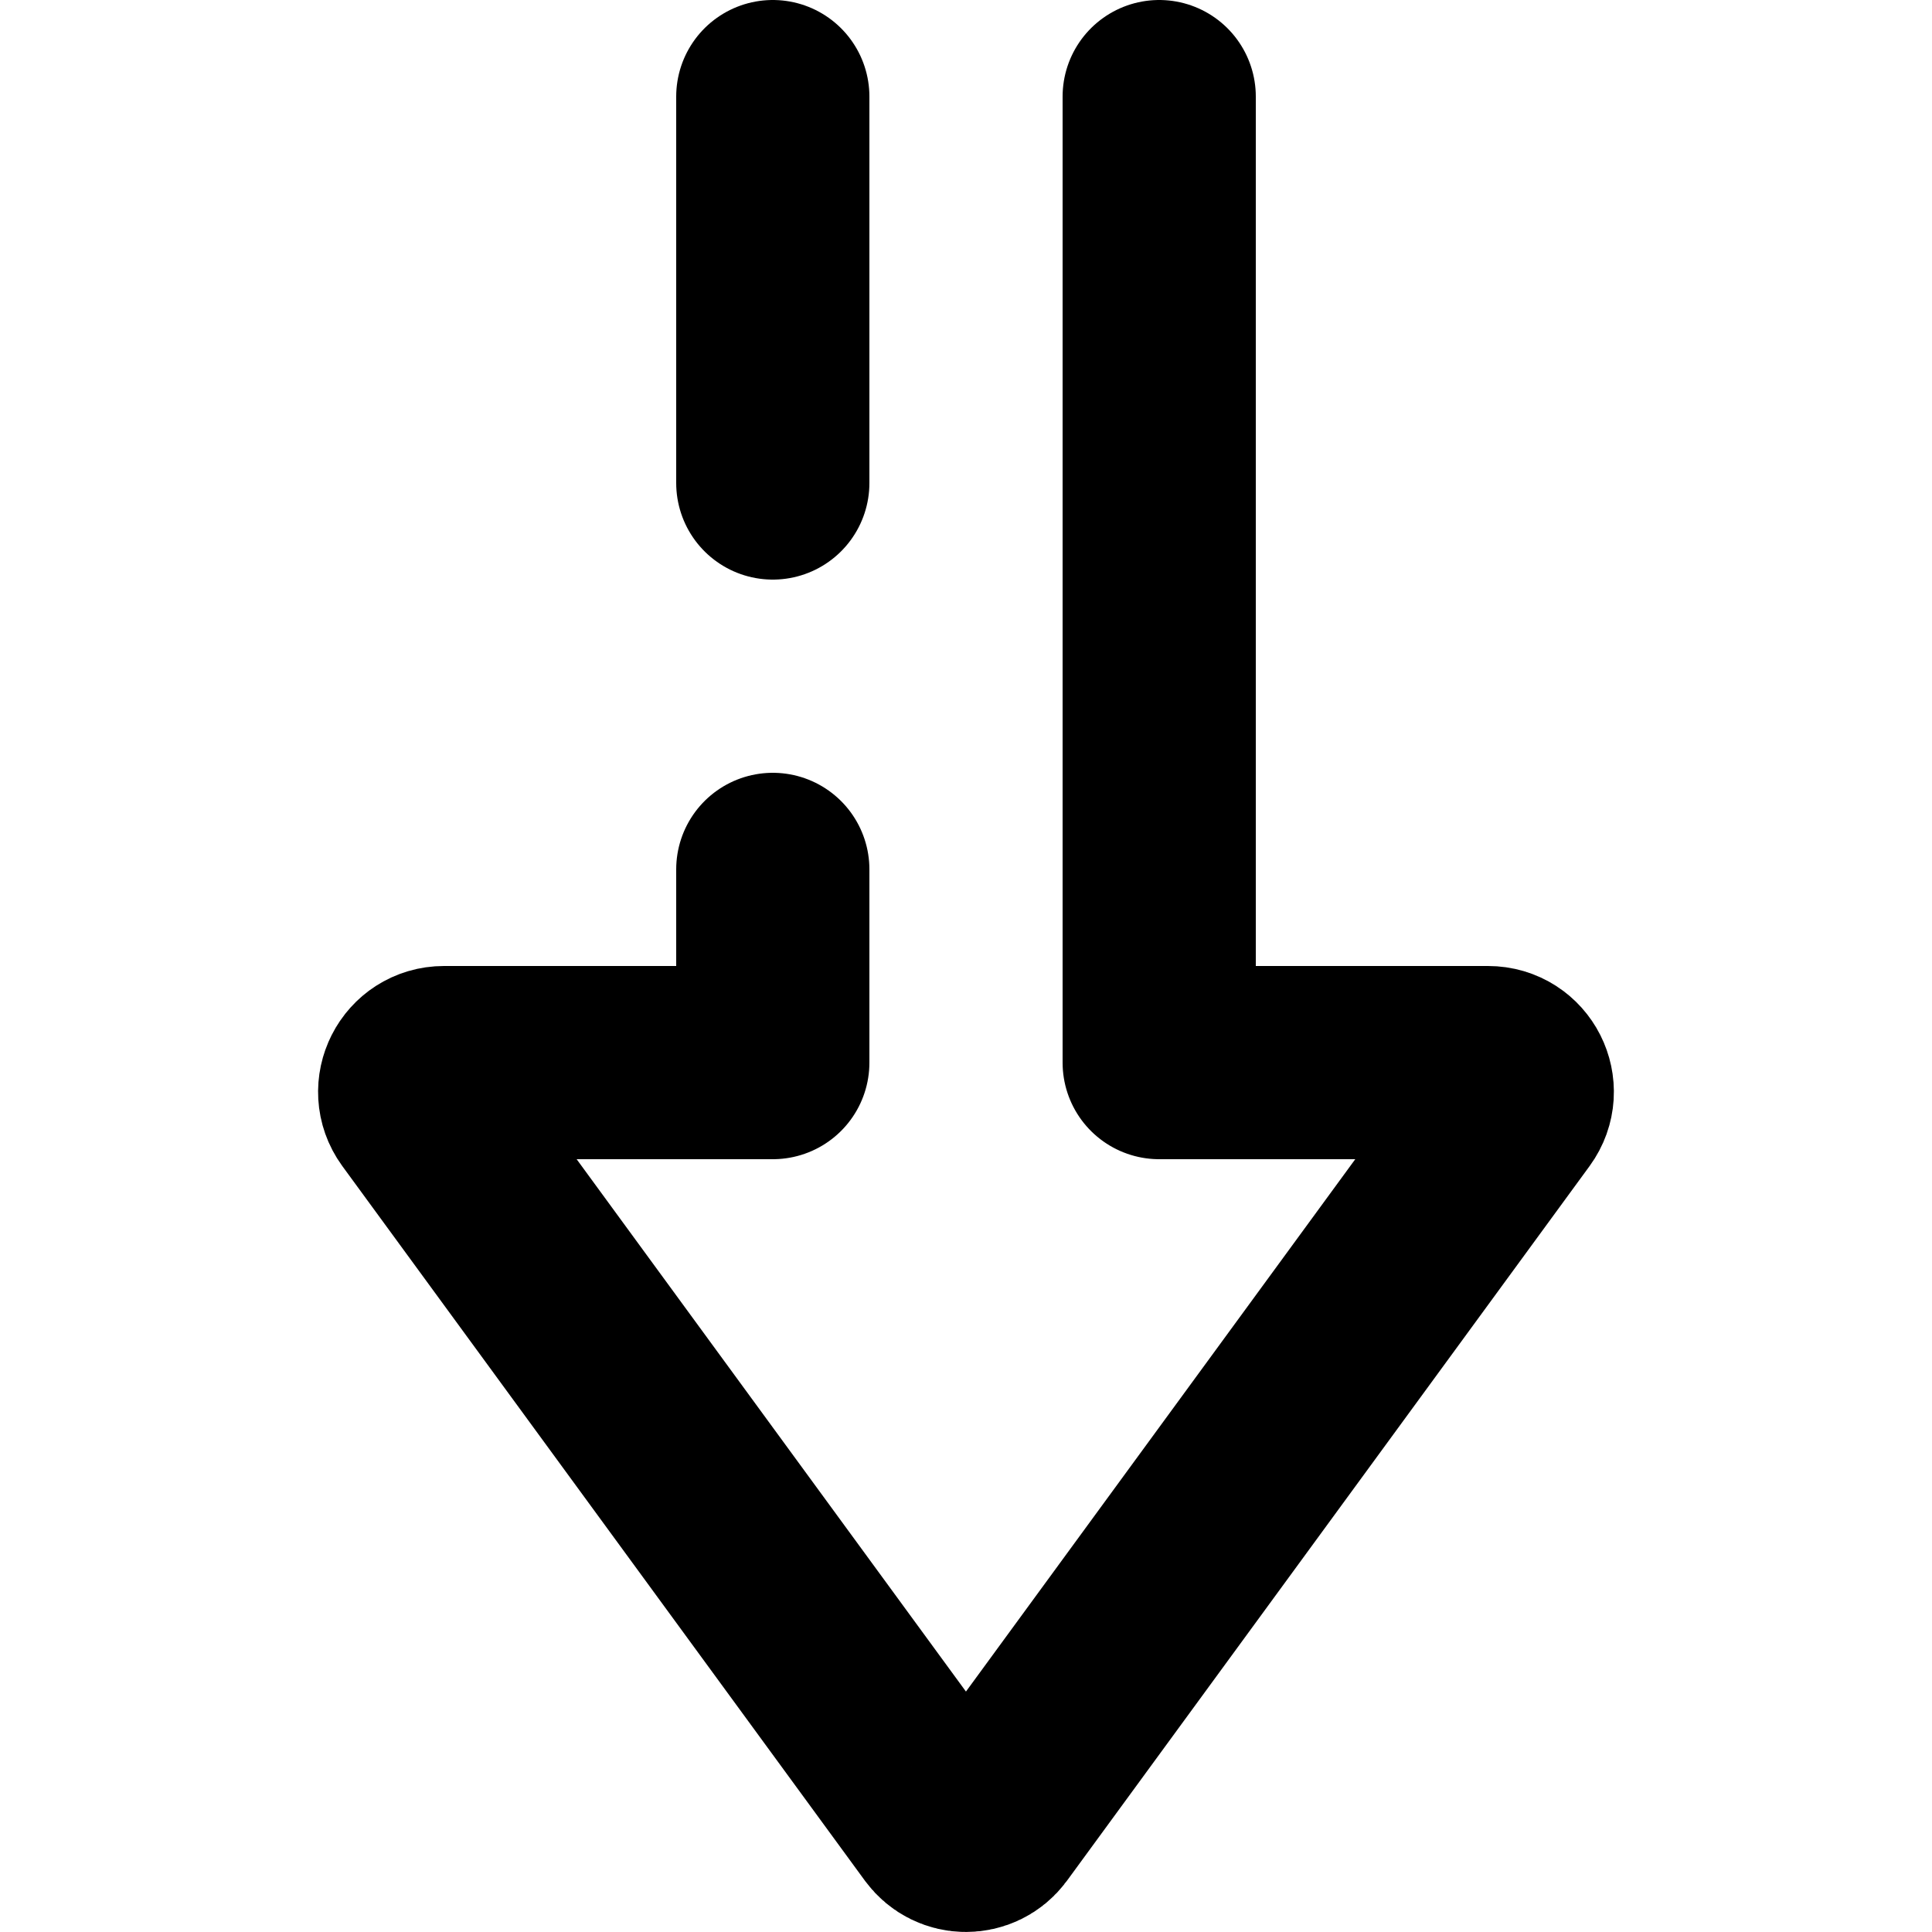
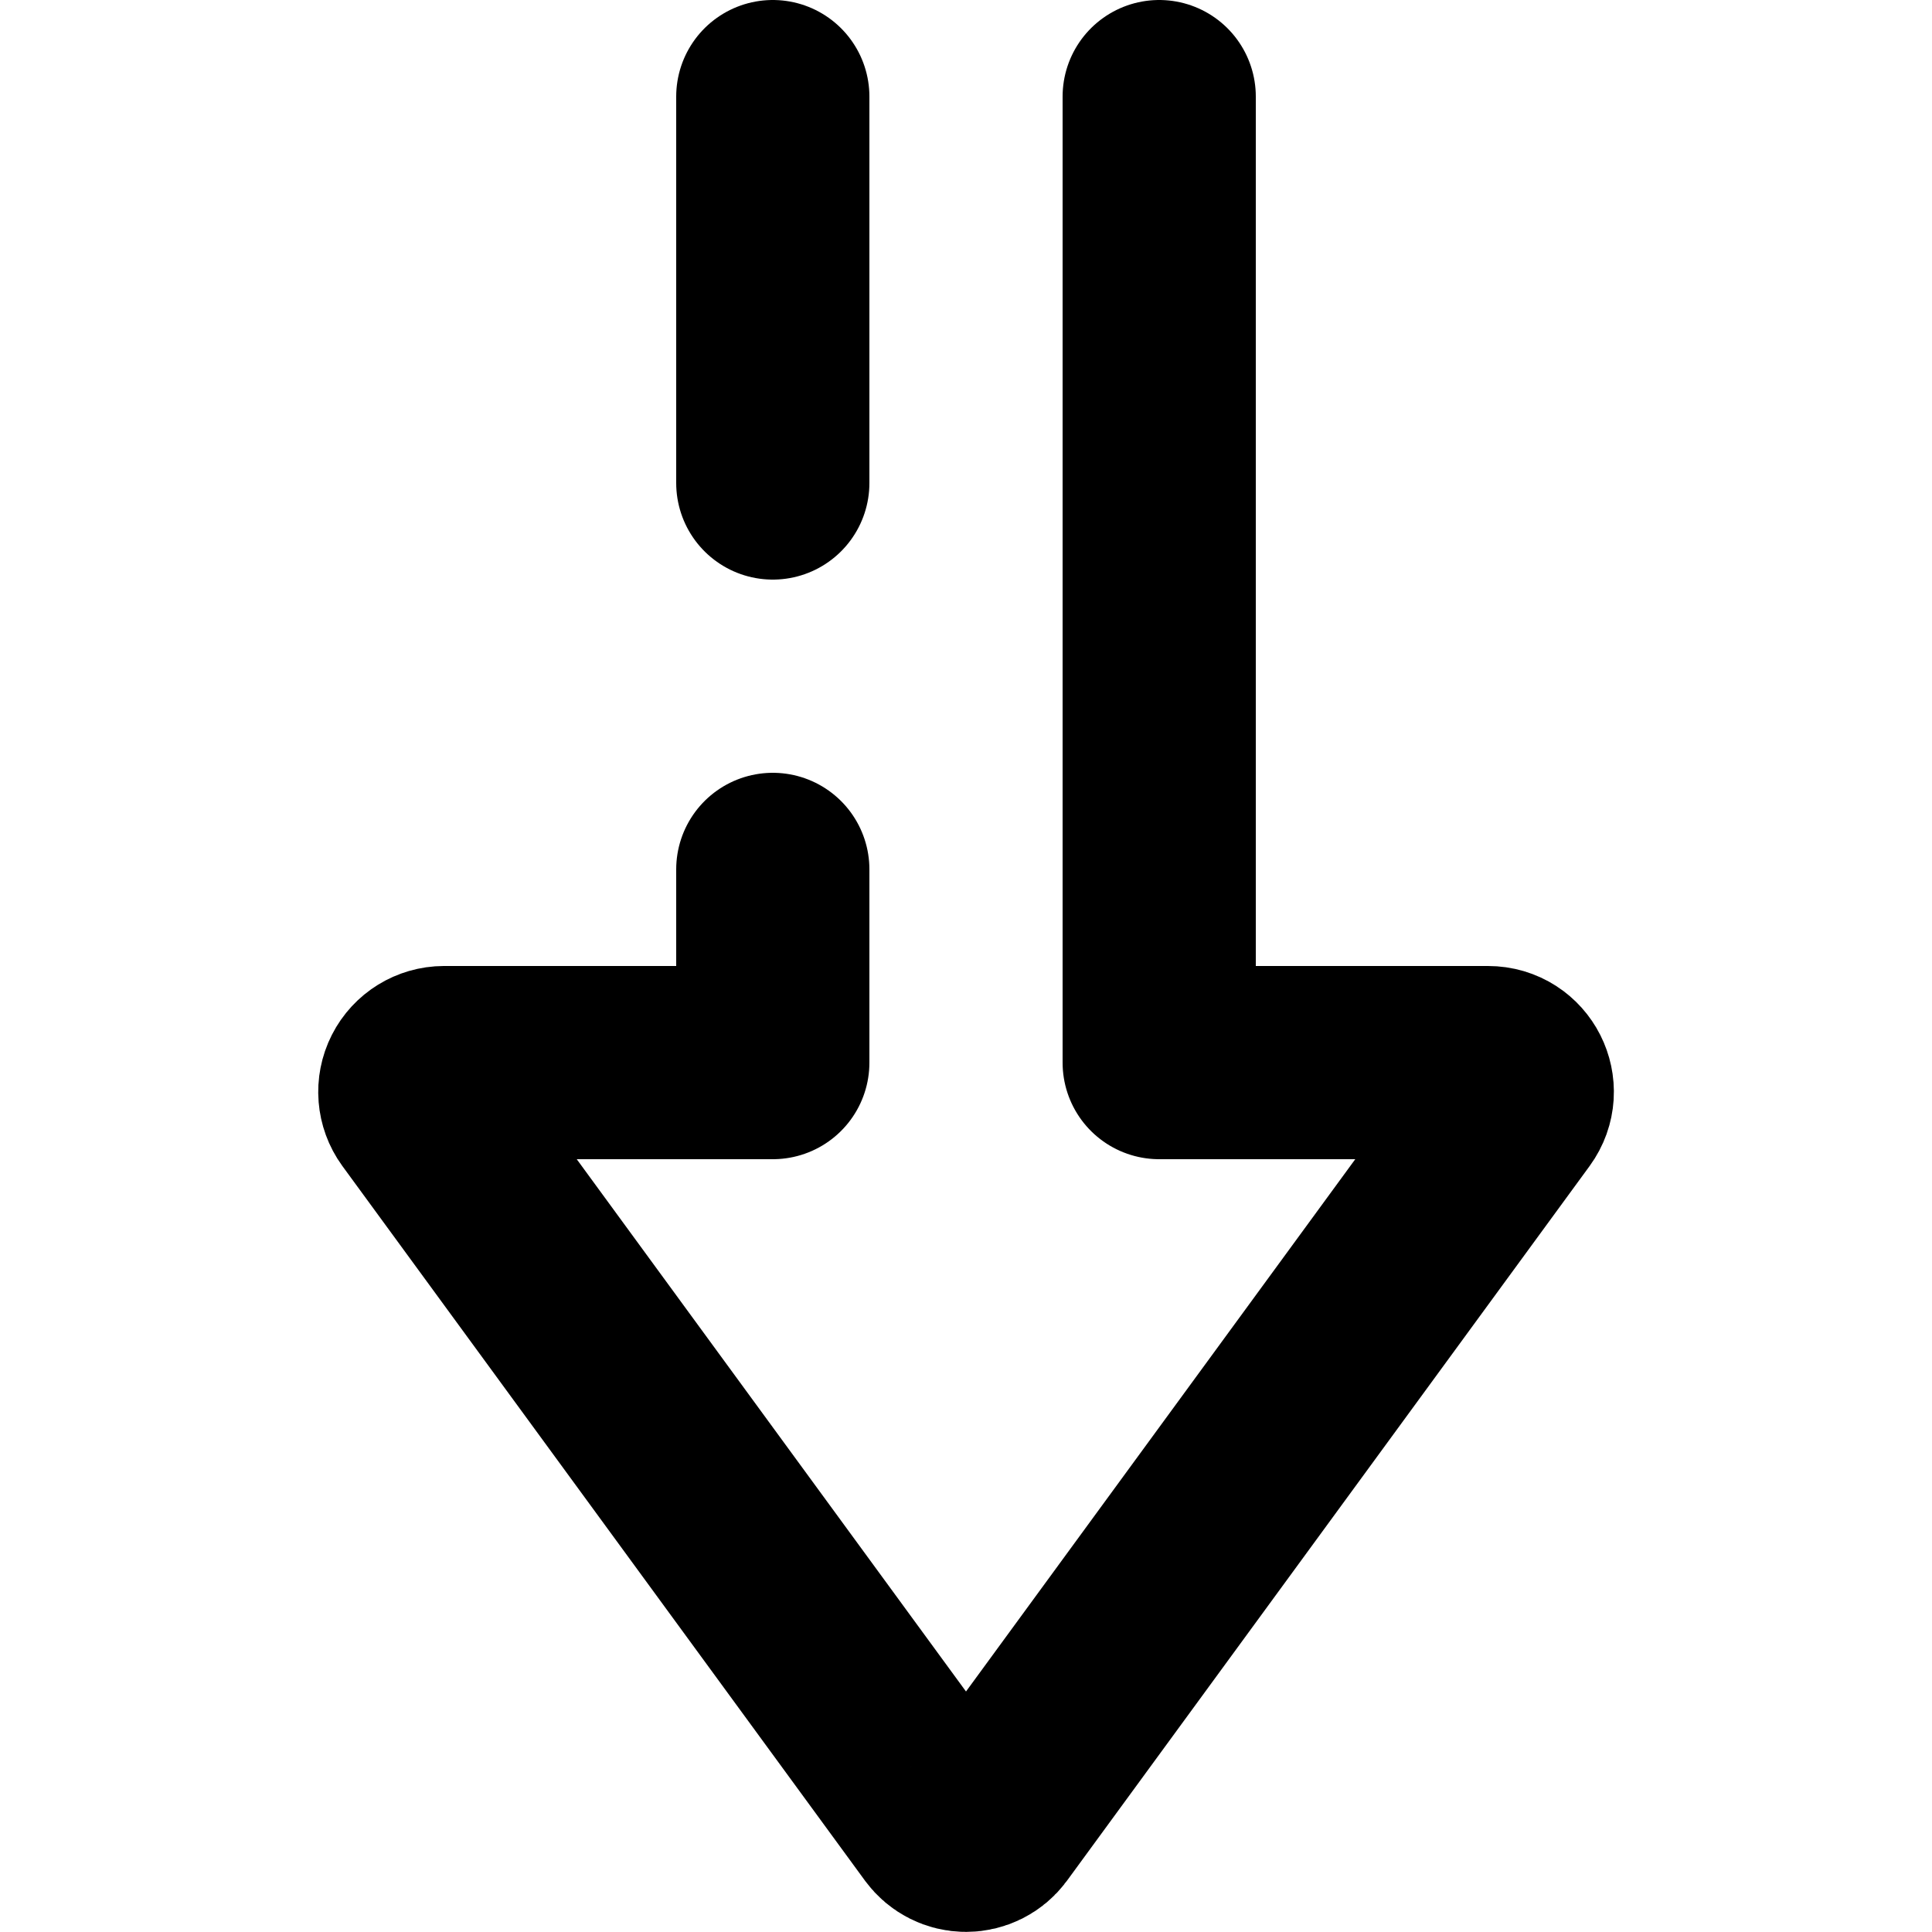
- <svg xmlns="http://www.w3.org/2000/svg" version="1.1" id="received" x="0px" y="0px" viewBox="0 0 20 20" enable-background="new 0 0 20 20" xml:space="preserve">
-   <g>
-     <line fill="none" stroke="currentColor" stroke-width="2" stroke-linecap="round" stroke-linejoin="round" x1="8" y1="5" x2="8" y2="1" />
-     <path fill="none" stroke="currentColor" stroke-width="2" stroke-linecap="round" stroke-linejoin="round" d="M12,1v10h3.404   c0.248,0,0.39,0.281,0.244,0.481l-5.41,7.398c-0.119,0.161-0.358,0.161-0.477-0l-5.41-7.398   C4.206,11.281,4.348,11,4.596,11H8V9" />
+ <svg xmlns="http://www.w3.org/2000/svg" viewBox="0 0 20 20">
+   <g fill="none" stroke="currentColor" stroke-width="2" stroke-linecap="round" stroke-linejoin="round">
+     <path d="M8 5V1M12 1v10h3.404c.248 0 .39.281.244.481l-5.41 7.398a.296.296 0 01-.476 0l-5.41-7.398A.303.303 0 014.596 11H8V9" />
  </g>
</svg>
